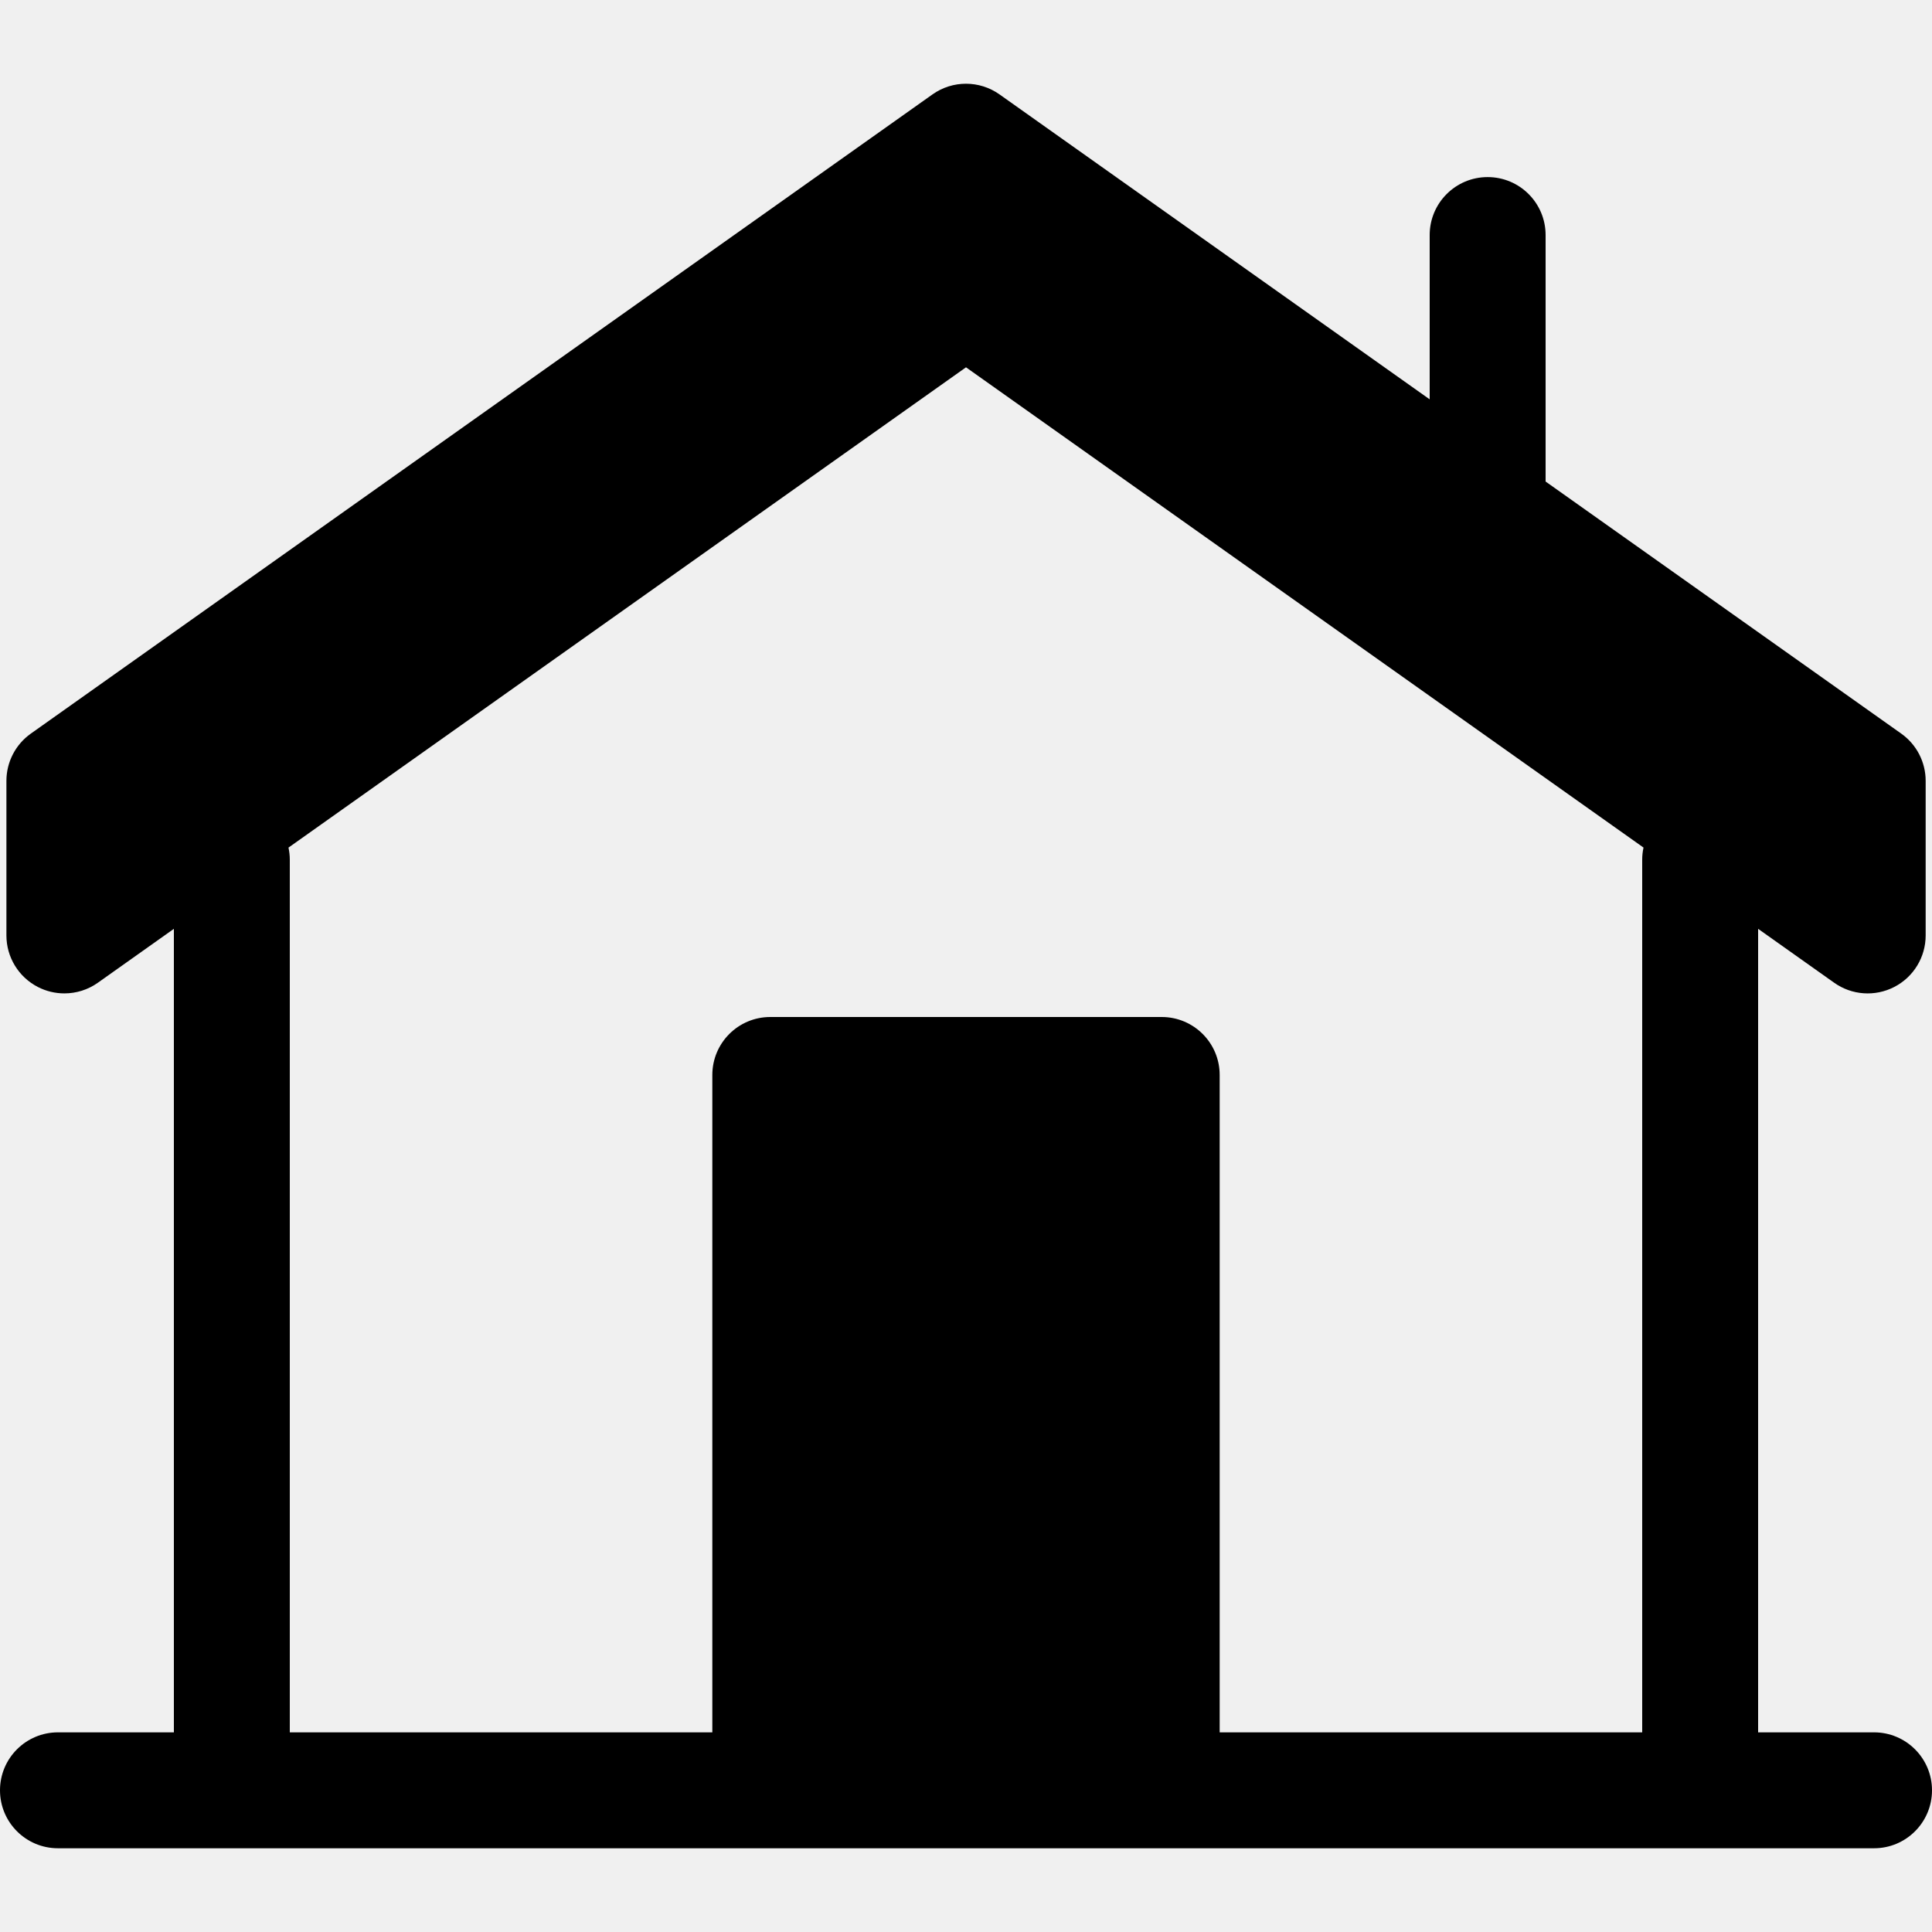
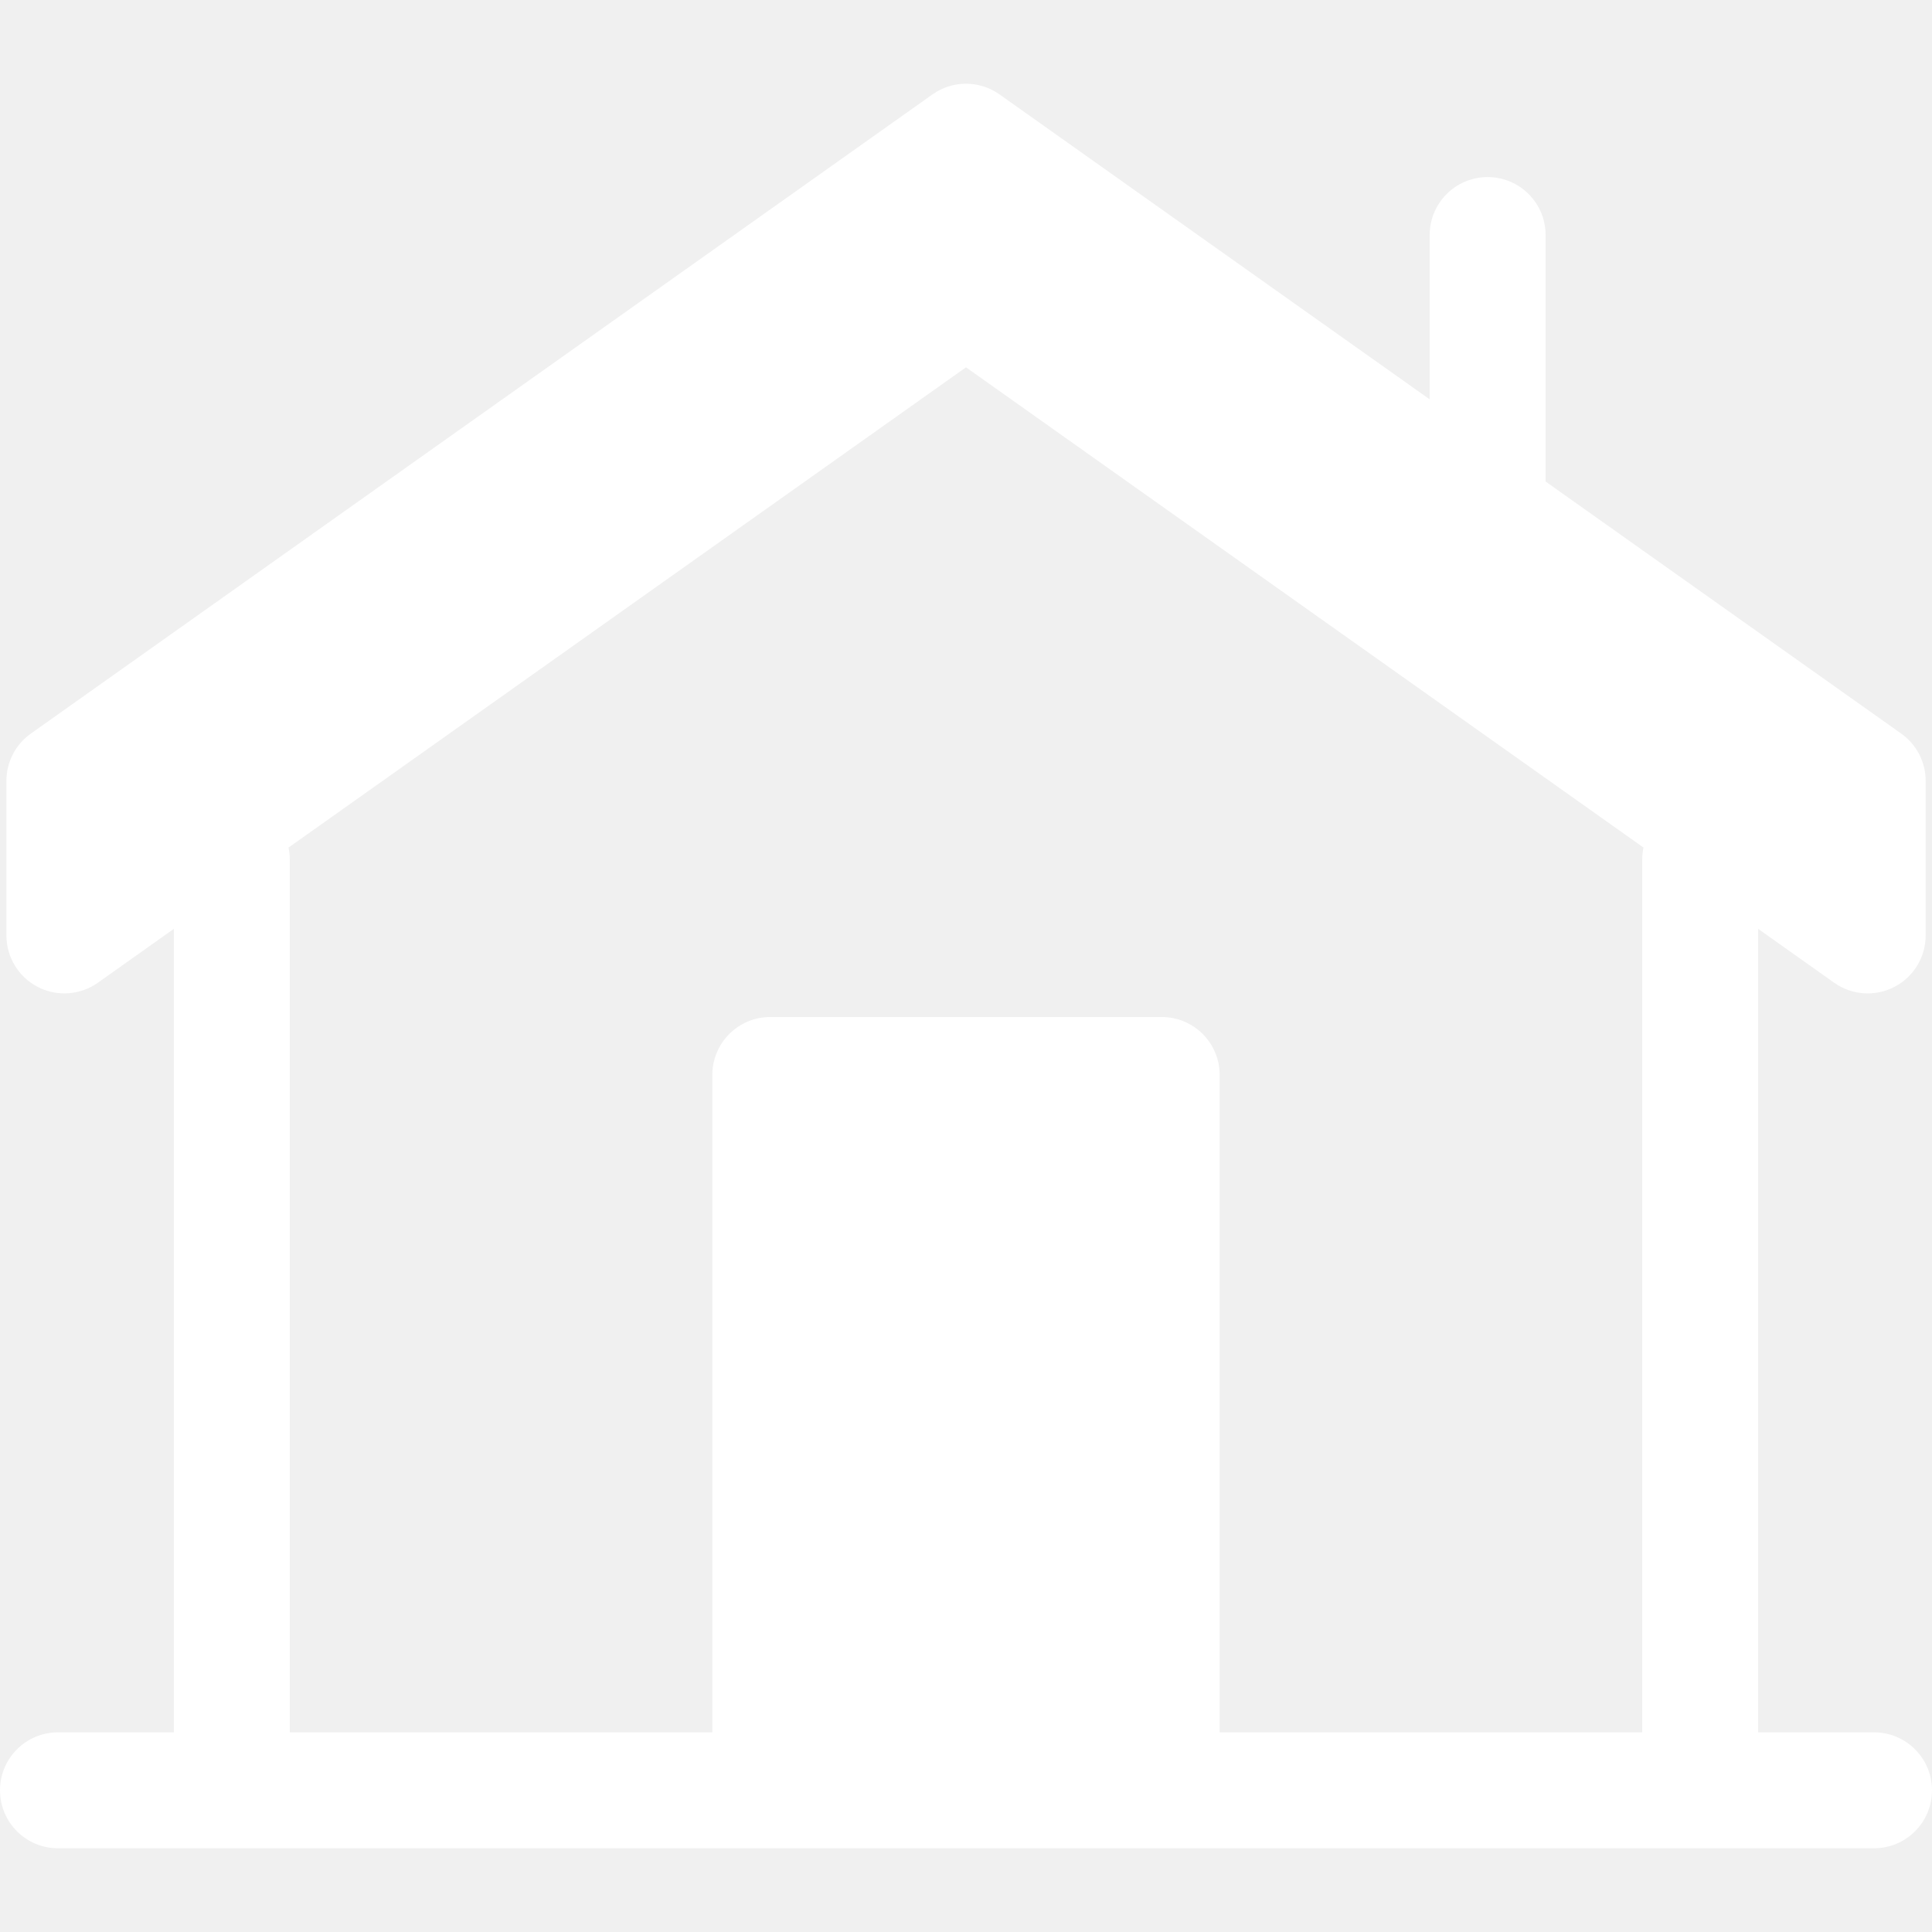
- <svg xmlns="http://www.w3.org/2000/svg" version="1.1" id="Capa_1" x="0px" y="0px" viewBox="0 0 50 50" style="enable-background:new 0 0 50 50;" xml:space="preserve">
+ <svg xmlns="http://www.w3.org/2000/svg" version="1.1" id="Capa_1" x="0px" y="0px" viewBox="0 0 50 50" style="enable-background:new 0 0 50 50;" xml:space="preserve" fill="#ffffff">
  <path d="M48.5,44.833h-3V24.038l1.968,1.395c0.456,0.324,1.057,0.367,1.556,0.109c0.499-0.257,0.812-0.771,0.812-1.333v-4  c0-0.486-0.235-0.942-0.633-1.224L40,12.462V6.083c0-0.829-0.672-1.5-1.5-1.5S37,5.254,37,6.083v4.252L25.867,2.443  c-0.52-0.368-1.215-0.368-1.734,0L0.799,18.985c-0.397,0.281-0.633,0.737-0.633,1.224v4c0,0.561,0.313,1.075,0.812,1.333  c0.217,0.112,0.453,0.167,0.688,0.167c0.306,0,0.609-0.093,0.867-0.276L4.5,24.038v20.795h-3c-0.828,0-1.5,0.671-1.5,1.5  s0.672,1.5,1.5,1.5H6h13.936h10.13H44h4.5c0.828,0,1.5-0.671,1.5-1.5S49.328,44.833,48.5,44.833z M31.565,44.833V27.82  c0-0.829-0.672-1.5-1.5-1.5h-10.13c-0.828,0-1.5,0.671-1.5,1.5v17.013H7.5V22.249c0-0.108-0.012-0.212-0.034-0.313L25,9.506  l17.534,12.429c-0.022,0.101-0.034,0.206-0.034,0.314v22.584H31.565z" />
  <g>
</g>
  <g>
</g>
  <g>
</g>
  <g>
</g>
  <g>
</g>
  <g>
</g>
  <g>
</g>
  <g>
</g>
  <g>
</g>
  <g>
</g>
  <g>
</g>
  <g>
</g>
  <g>
</g>
  <g>
</g>
  <g>
</g>
</svg>
